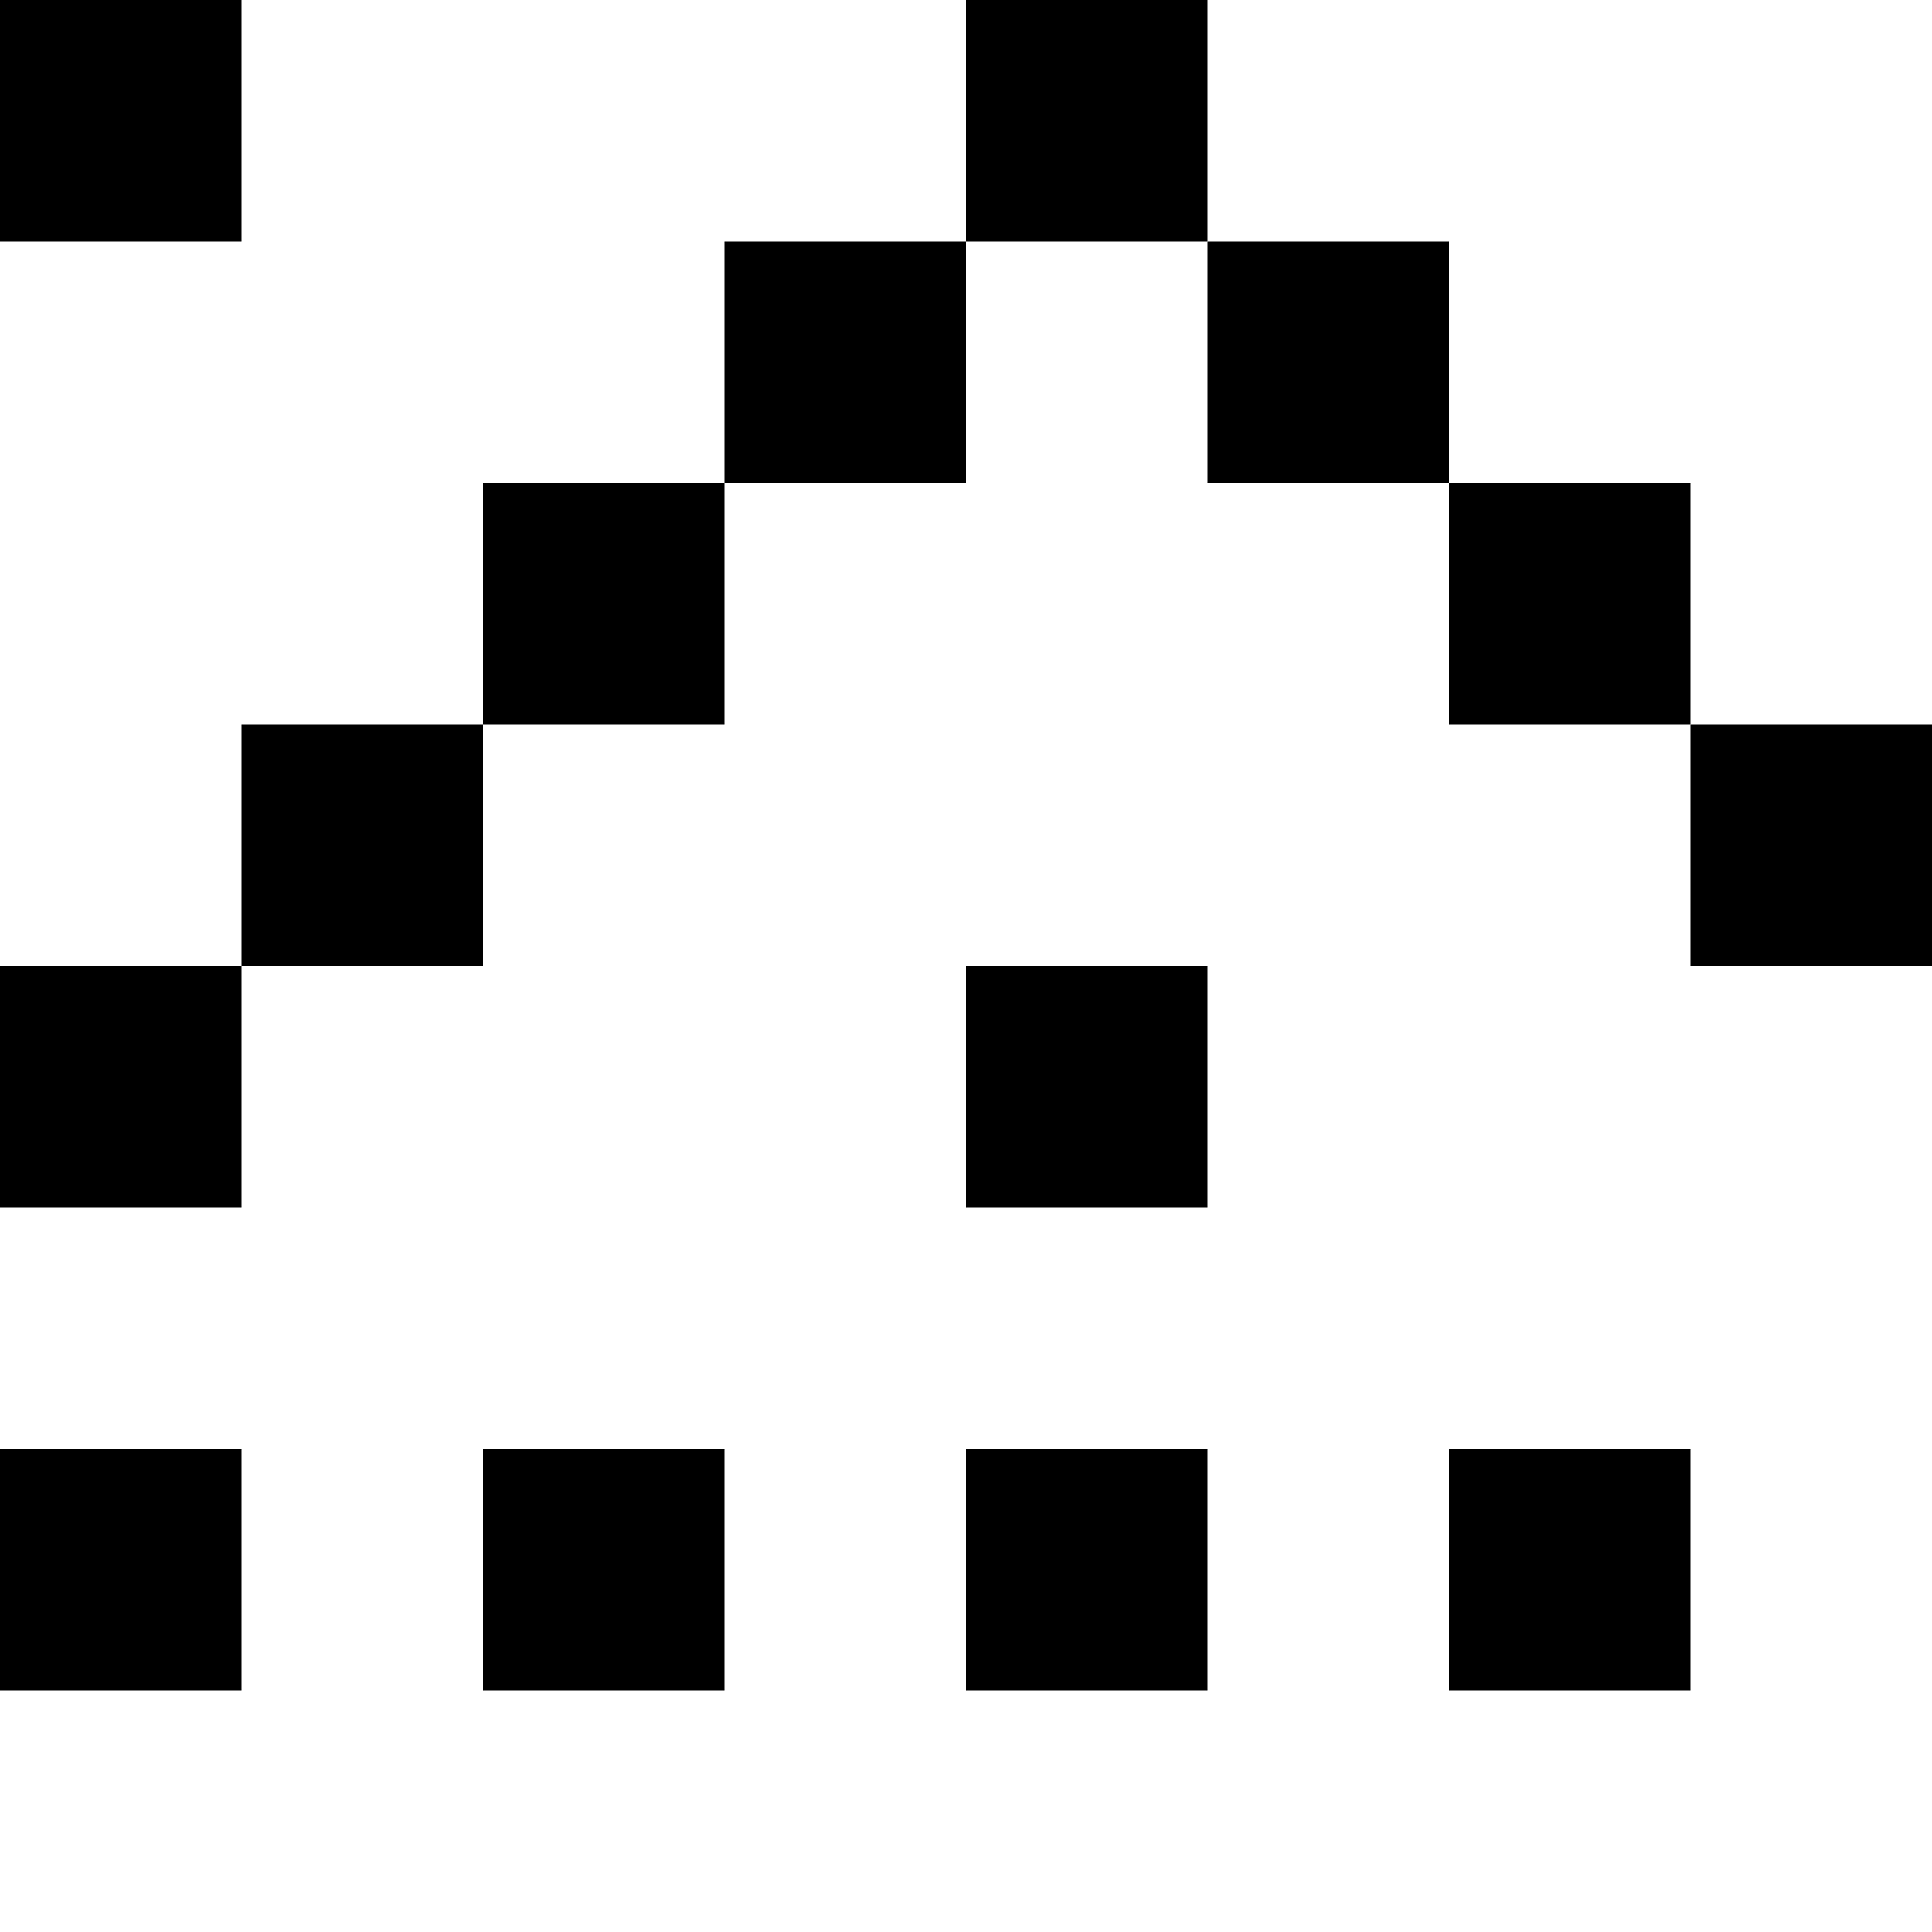
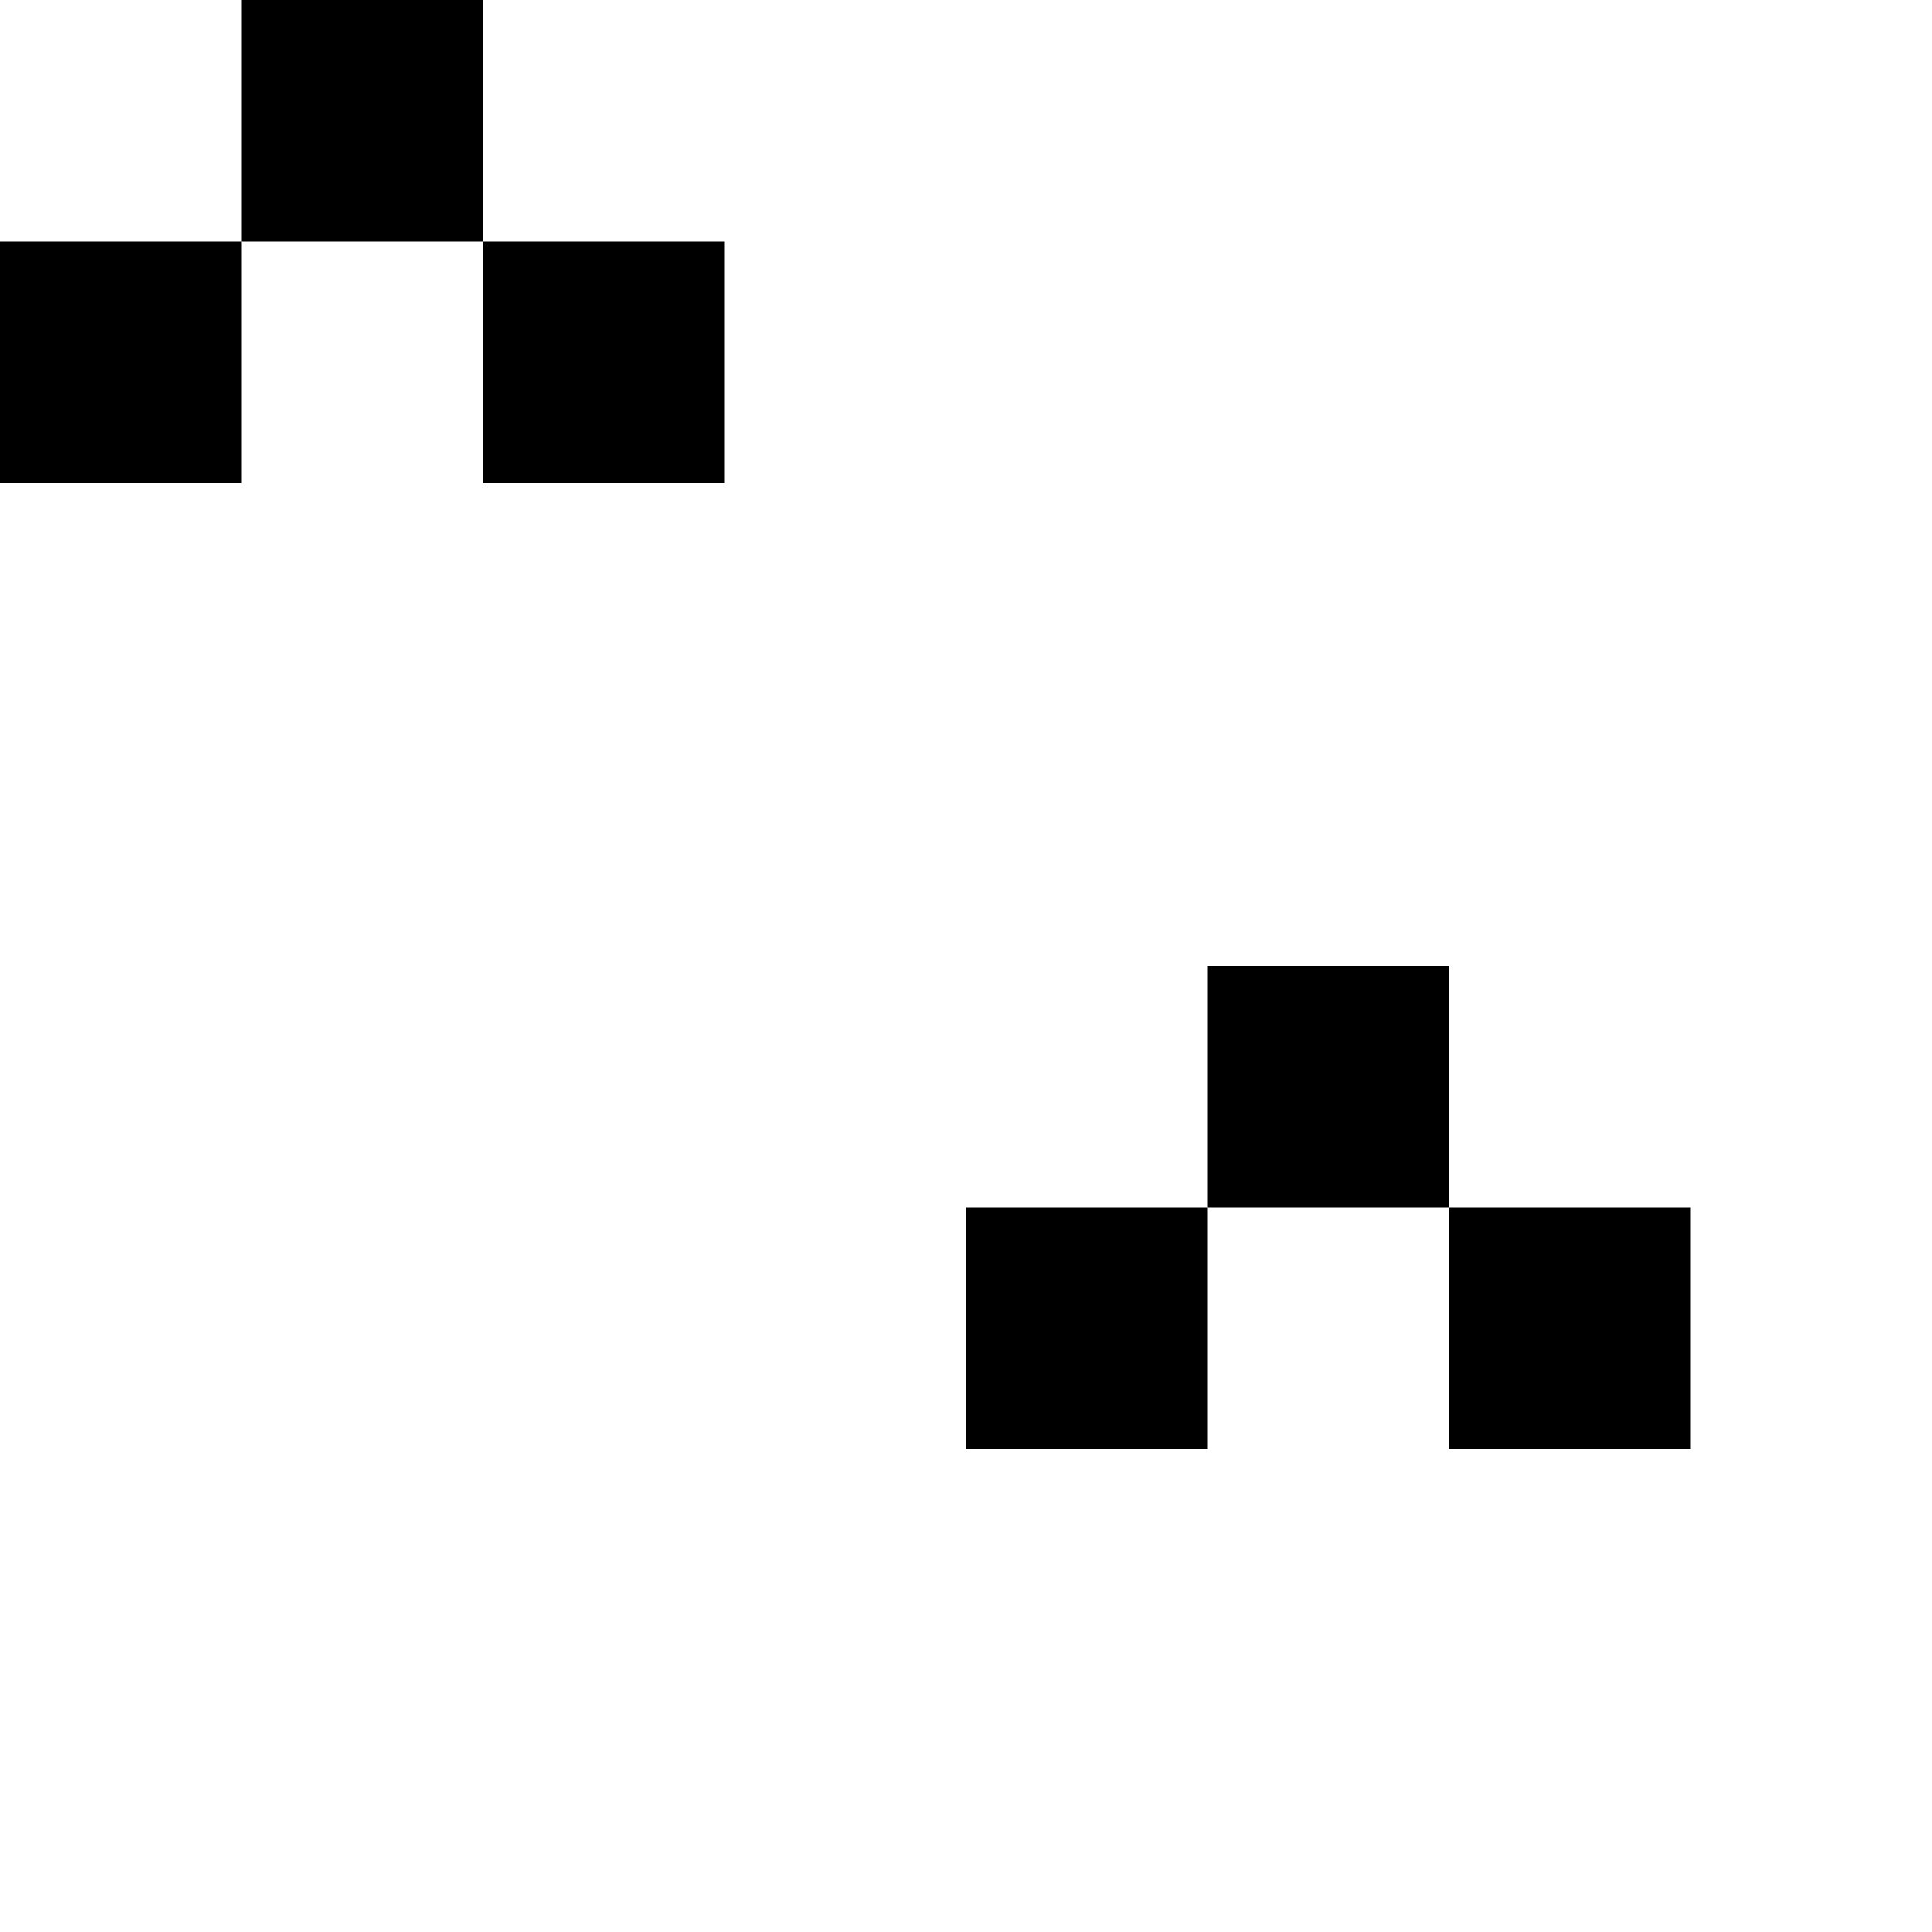
<svg xmlns="http://www.w3.org/2000/svg" viewBox="0 0 8 8">
-   <rect x="0" y="0" width="1" height="1" />
-   <rect x="4" y="0" width="1" height="1" />
-   <rect x="3" y="1" width="1" height="1" />
-   <rect x="5" y="1" width="1" height="1" />
-   <rect x="2" y="2" width="1" height="1" />
-   <rect x="6" y="2" width="1" height="1" />
-   <rect x="1" y="3" width="1" height="1" />
-   <rect x="7" y="3" width="1" height="1" />
-   <rect x="0" y="4" width="1" height="1" />
-   <rect x="4" y="4" width="1" height="1" />
-   <rect x="0" y="6" width="1" height="1" />
-   <rect x="2" y="6" width="1" height="1" />
-   <rect x="4" y="6" width="1" height="1" />
-   <rect x="6" y="6" width="1" height="1" />
+   <rect x="1" y="0" width="1" height="1" />
+   <rect x="0" y="1" width="1" height="1" />
+   <rect x="2" y="1" width="1" height="1" />
+   <rect x="5" y="4" width="1" height="1" />
+   <rect x="4" y="5" width="1" height="1" />
+   <rect x="6" y="5" width="1" height="1" />
</svg>
